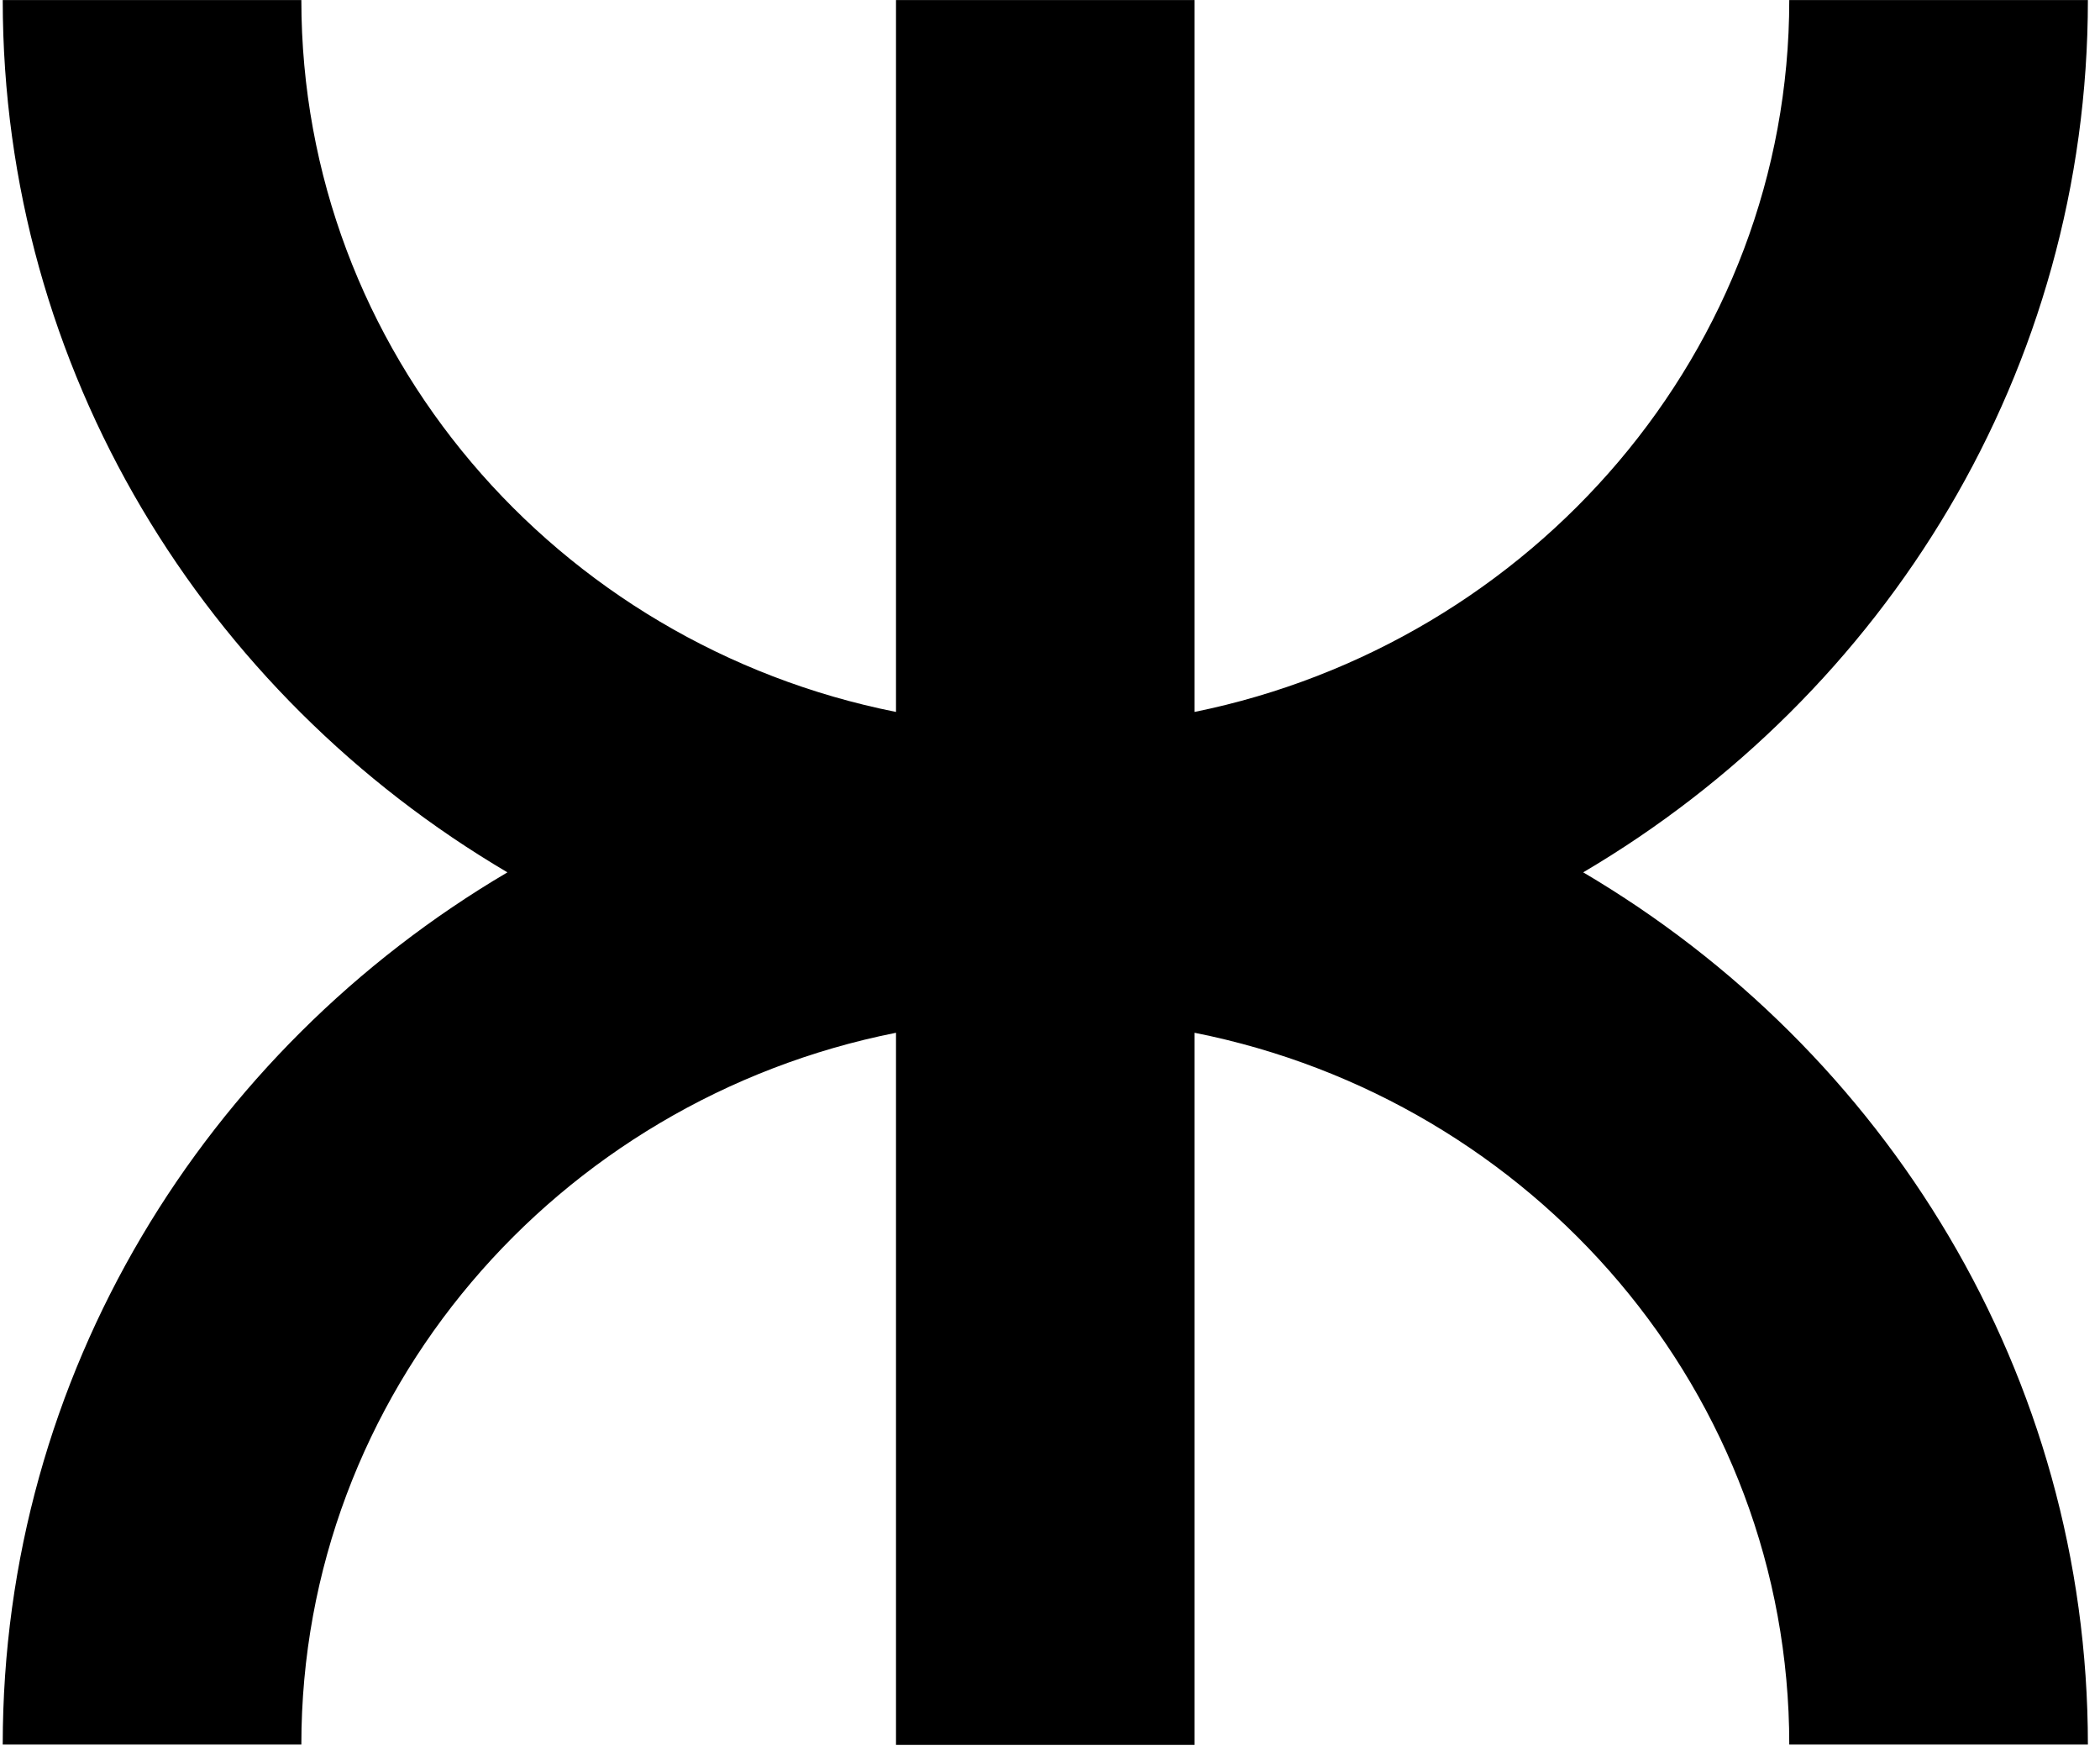
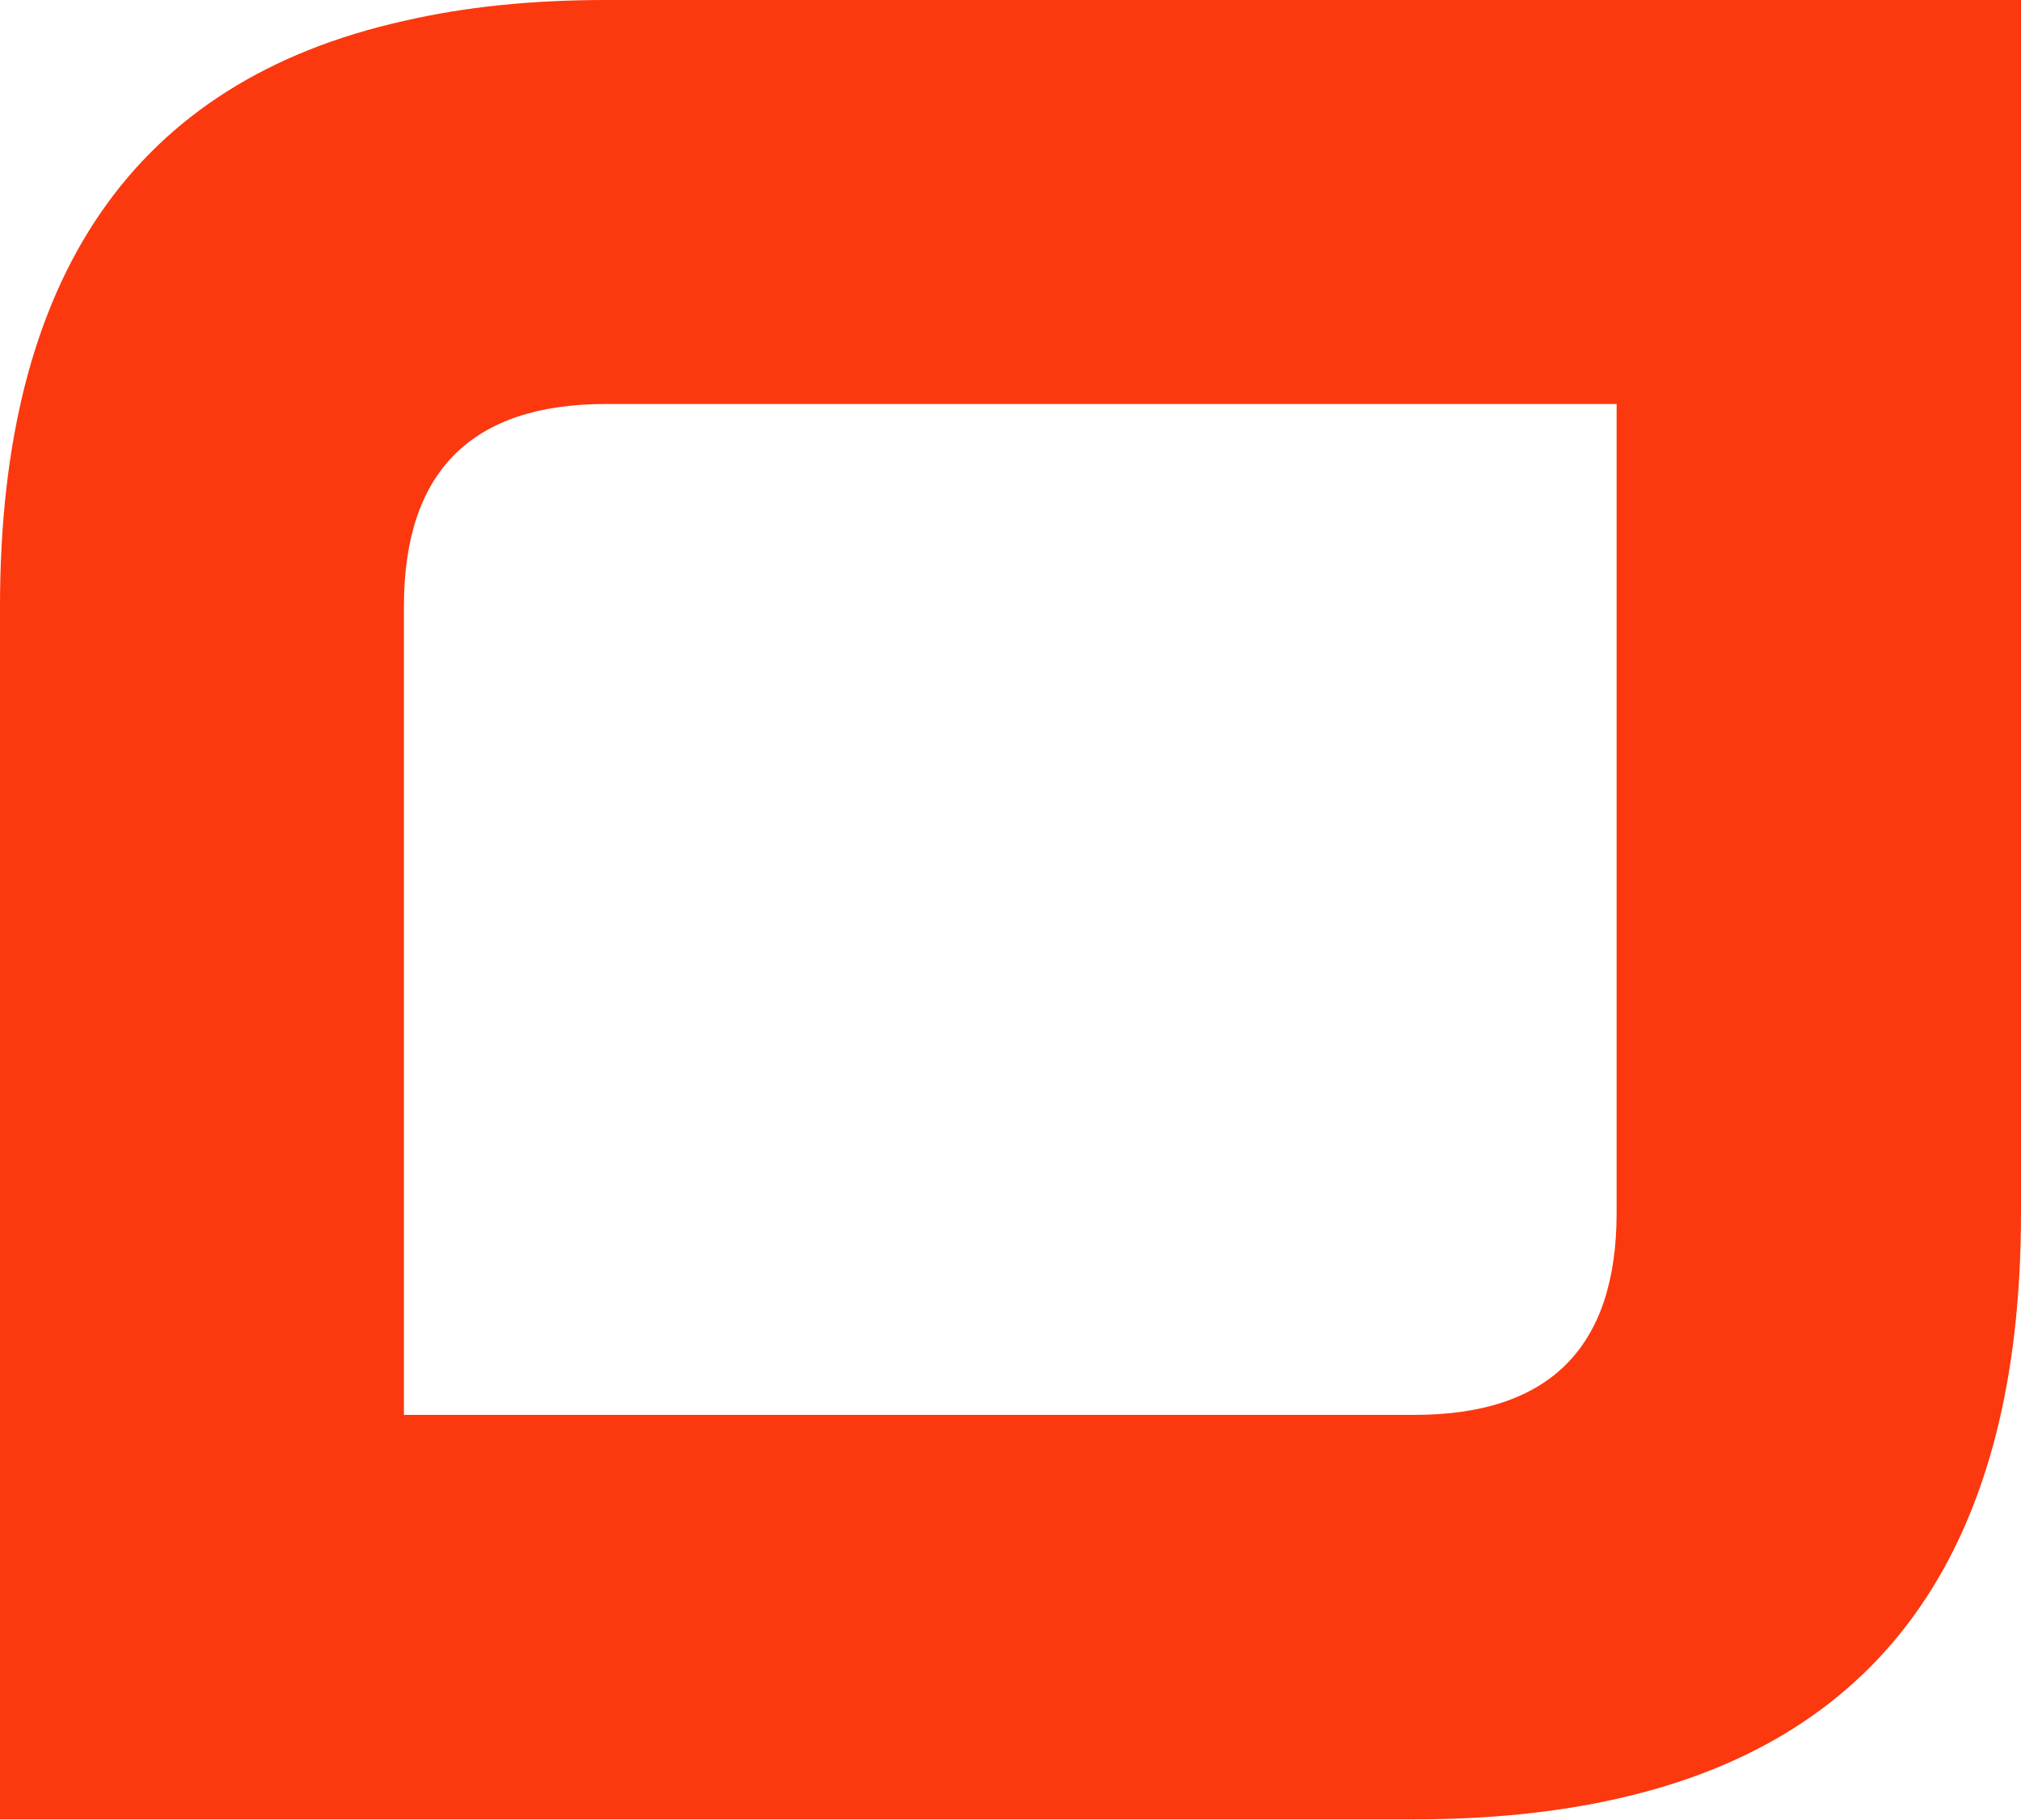
- <svg xmlns="http://www.w3.org/2000/svg" width="30" height="25" viewBox="0 0 30 25" fill="none">
-   <path d="M25.561 24.916H29.827C29.827 19.631 26.938 15.004 22.617 12.459C26.938 9.914 29.827 5.287 29.827 0.001H25.561C25.561 5.003 21.891 9.187 17.065 10.168V0.001H12.8V10.168C7.953 9.204 4.305 5.019 4.305 0.001H0.039C0.039 5.287 2.928 9.914 7.249 12.459C2.928 15.004 0.039 19.631 0.039 24.916H4.305C4.305 19.899 7.953 15.713 12.8 14.75V24.921H17.065V14.75C21.913 15.713 25.561 19.899 25.561 24.916Z" fill="black" />
+ <svg xmlns="http://www.w3.org/2000/svg" width="621" height="559" viewBox="0 0 621 559" fill="none">
+   <path d="M186.174 0C163.392 0 142.845 2.097 124.116 6.429C41.372 24.879 0 84.841 0 186.314V558.942H434.686C457.469 558.942 478.155 556.845 496.744 552.652C579.488 534.203 621 474.101 621 372.768V0H186.174ZM496.744 372.628C496.744 414 476.058 434.686 434.686 434.686H124.116V186.314C124.116 144.942 144.802 124.116 186.174 124.116H496.744V372.628Z" fill="#FC380F" />
</svg>
